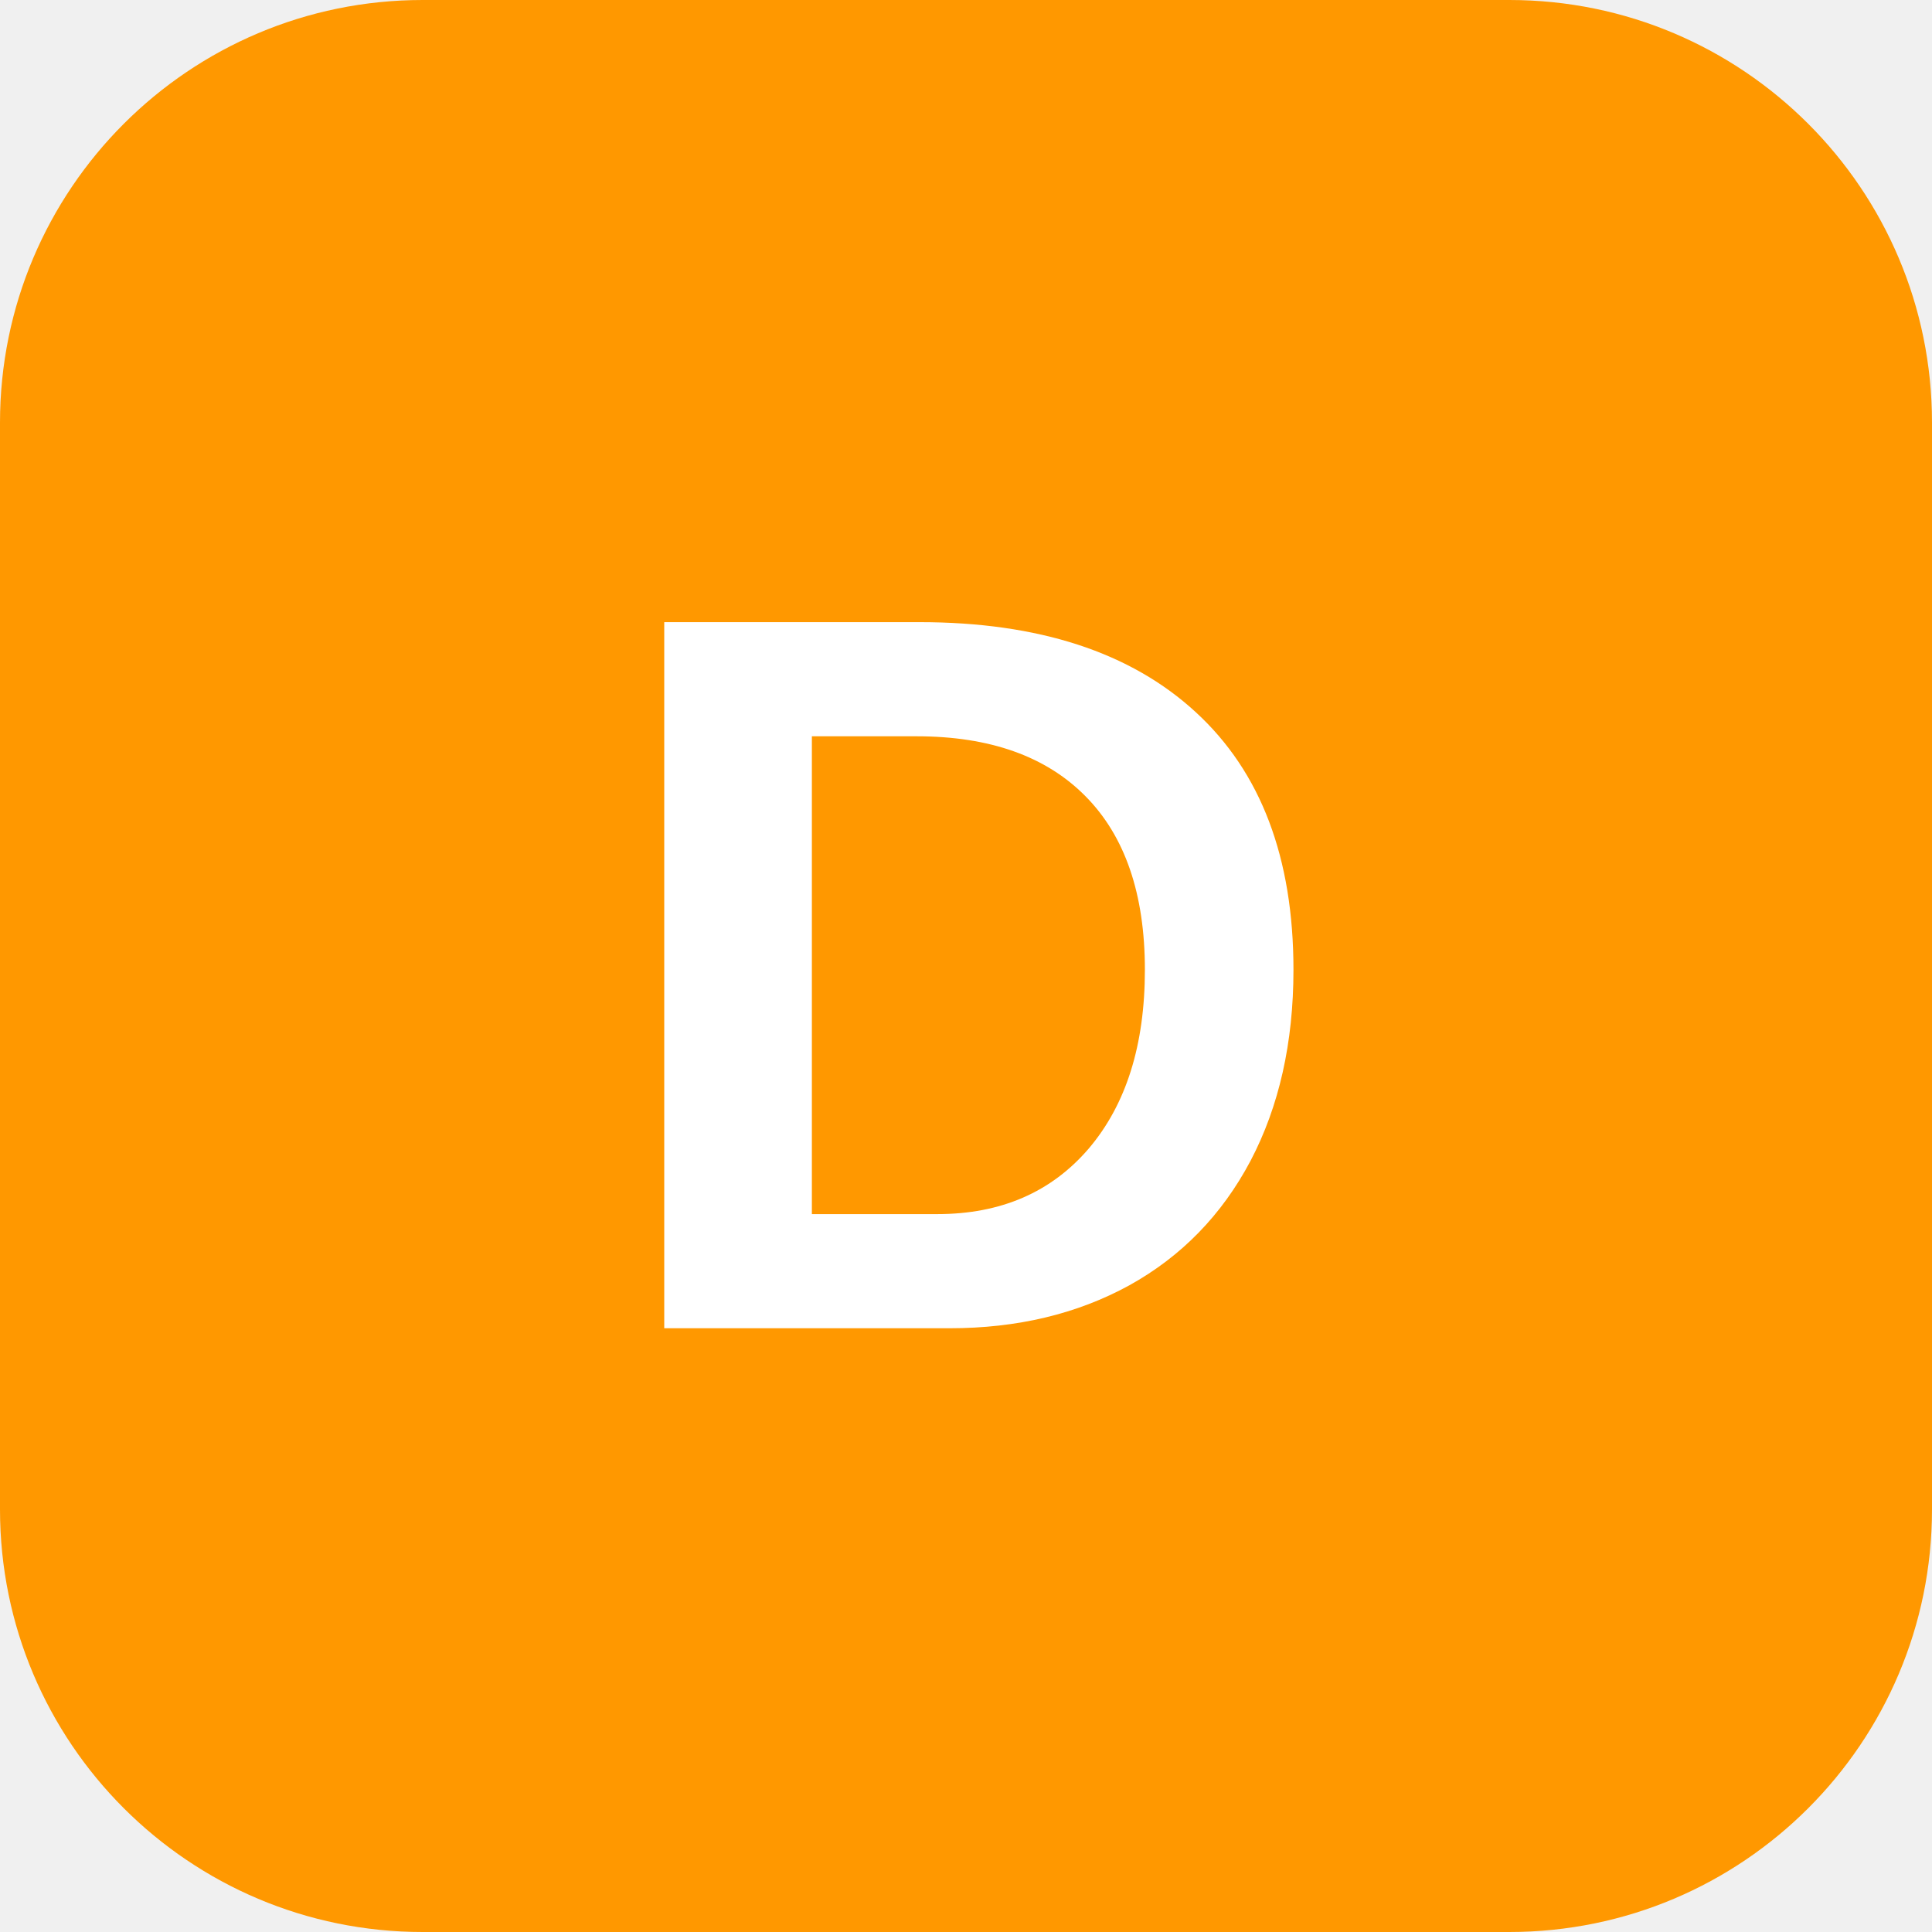
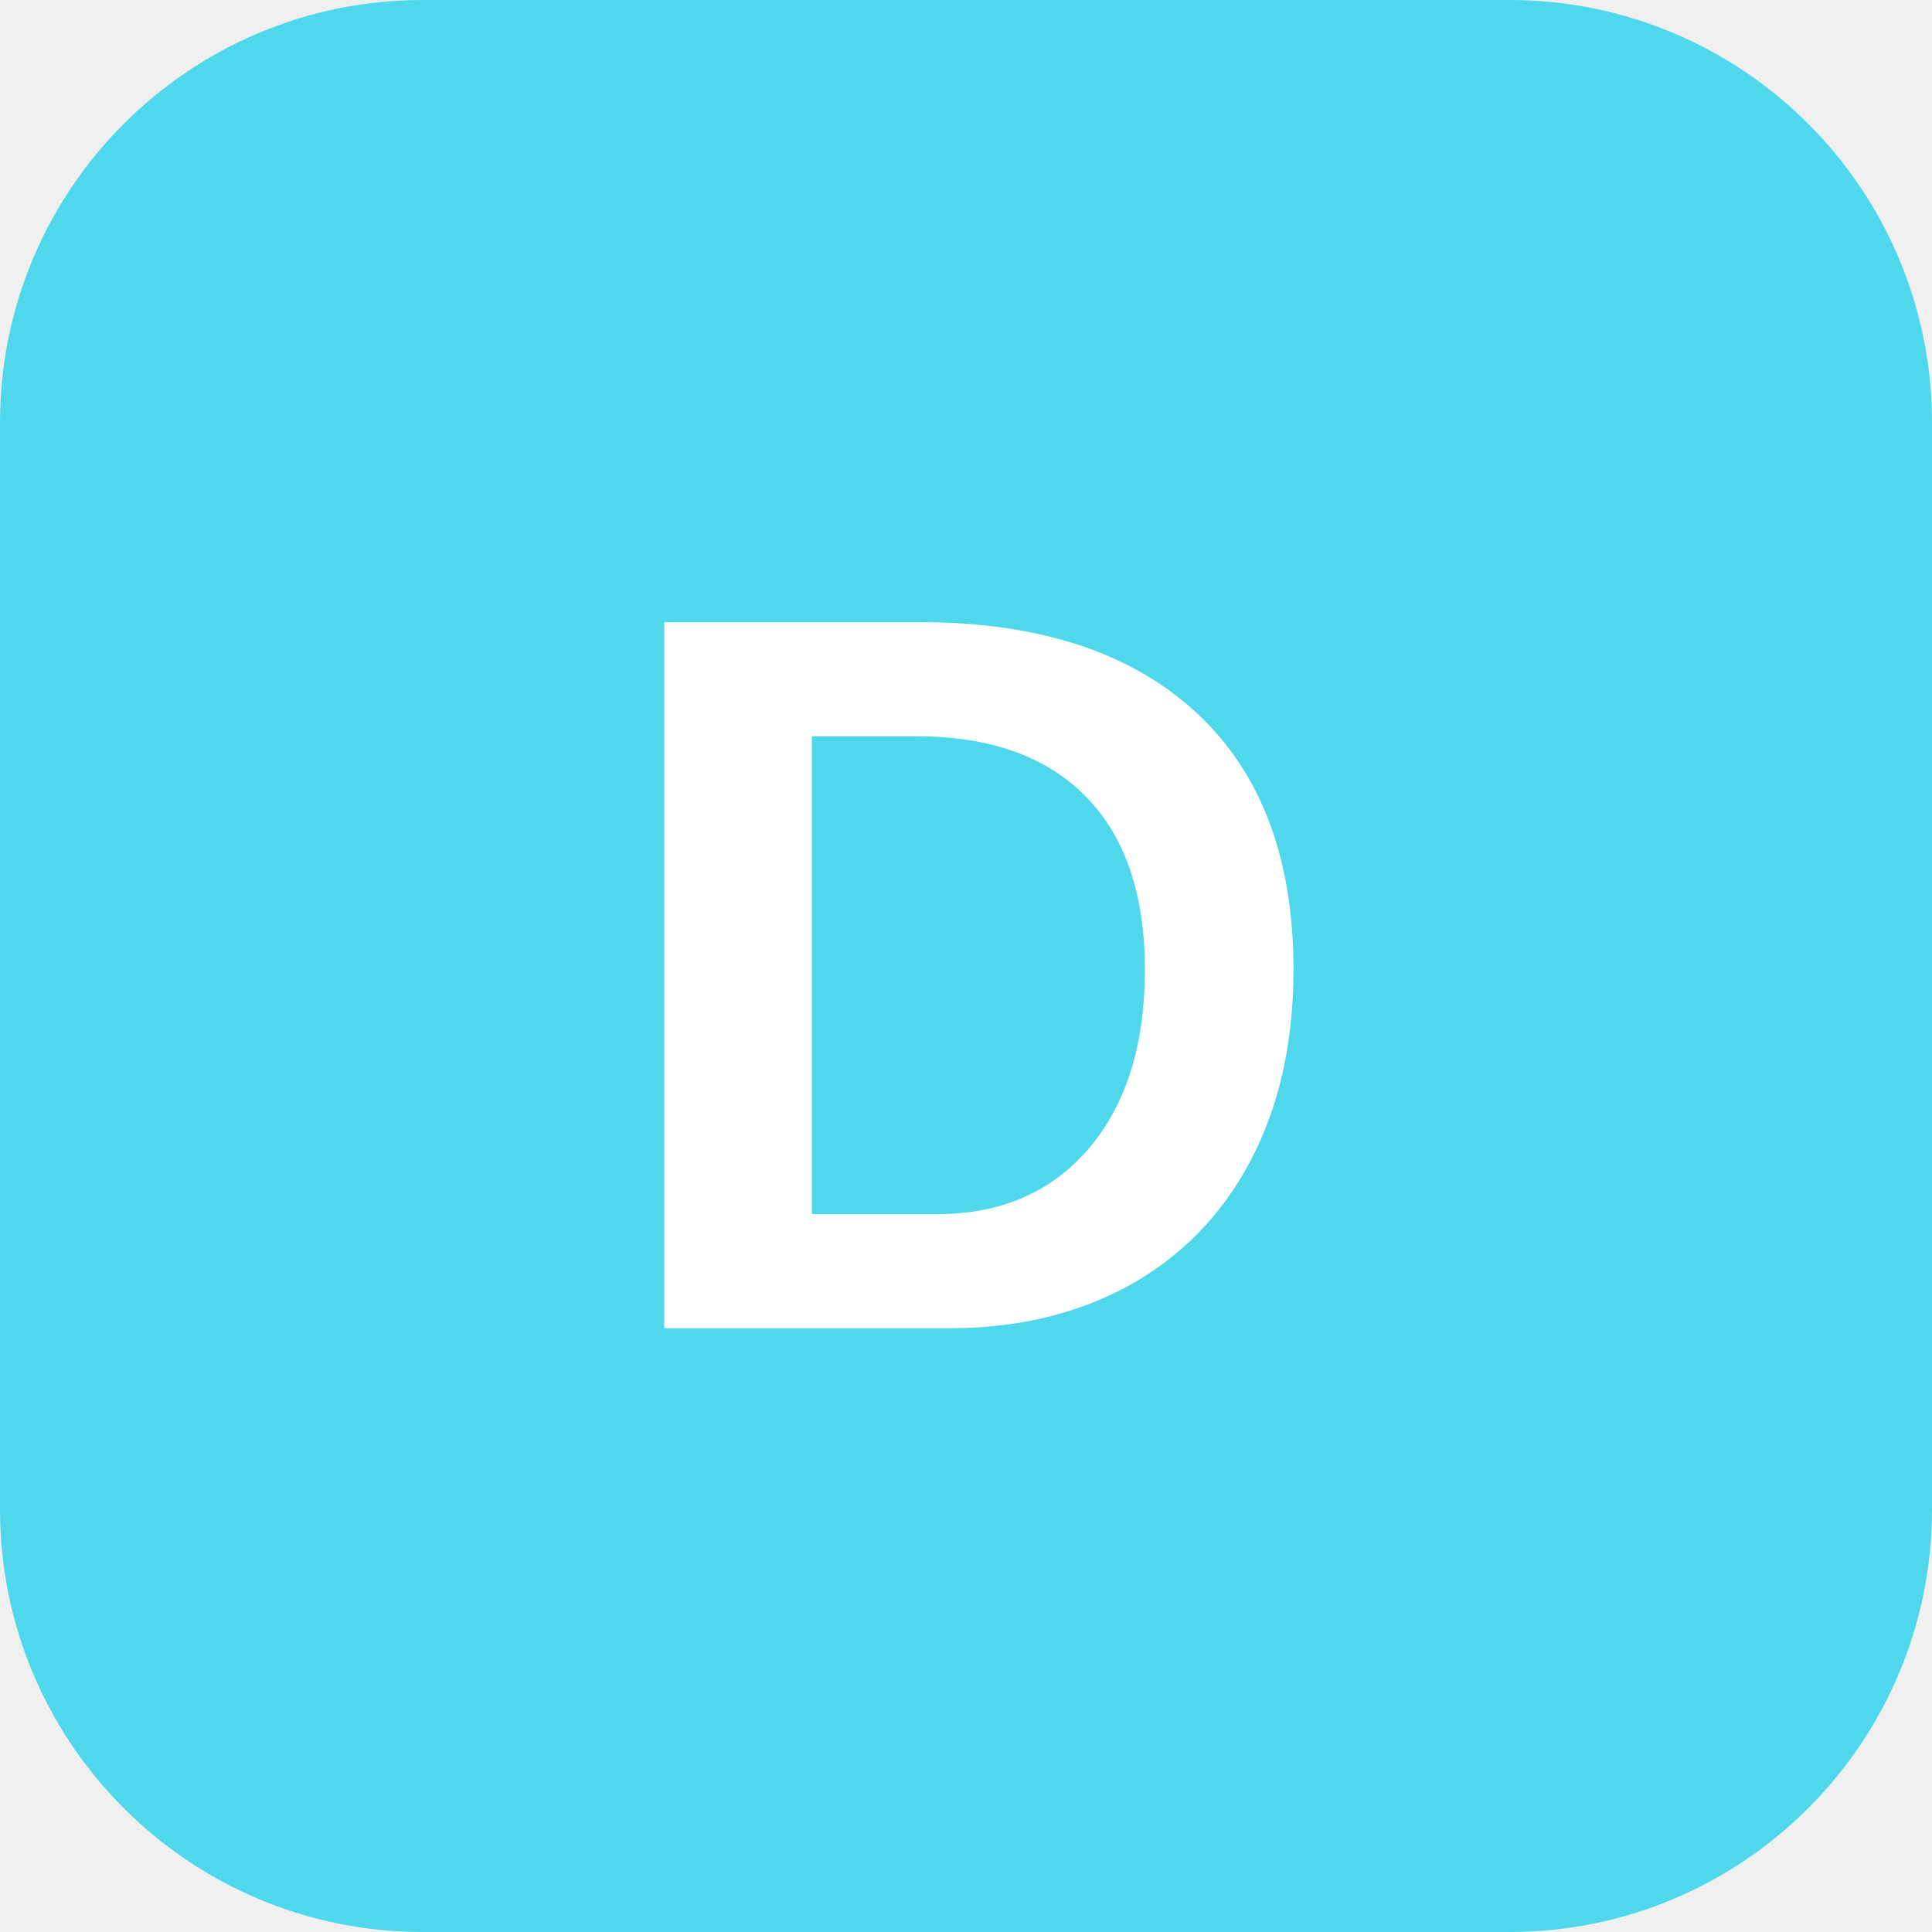
<svg xmlns="http://www.w3.org/2000/svg" viewBox="0 0 64 64">
-   <rect width="64" height="64" rx="14" fill="#ff9800" />
+   <rect width="64" height="64" rx="14" fill="#4fd8eb" />
  <text x="32" y="44" font-family="Arial, sans-serif" font-size="34" font-weight="700" text-anchor="middle" fill="#ffffff">D</text>
</svg>
